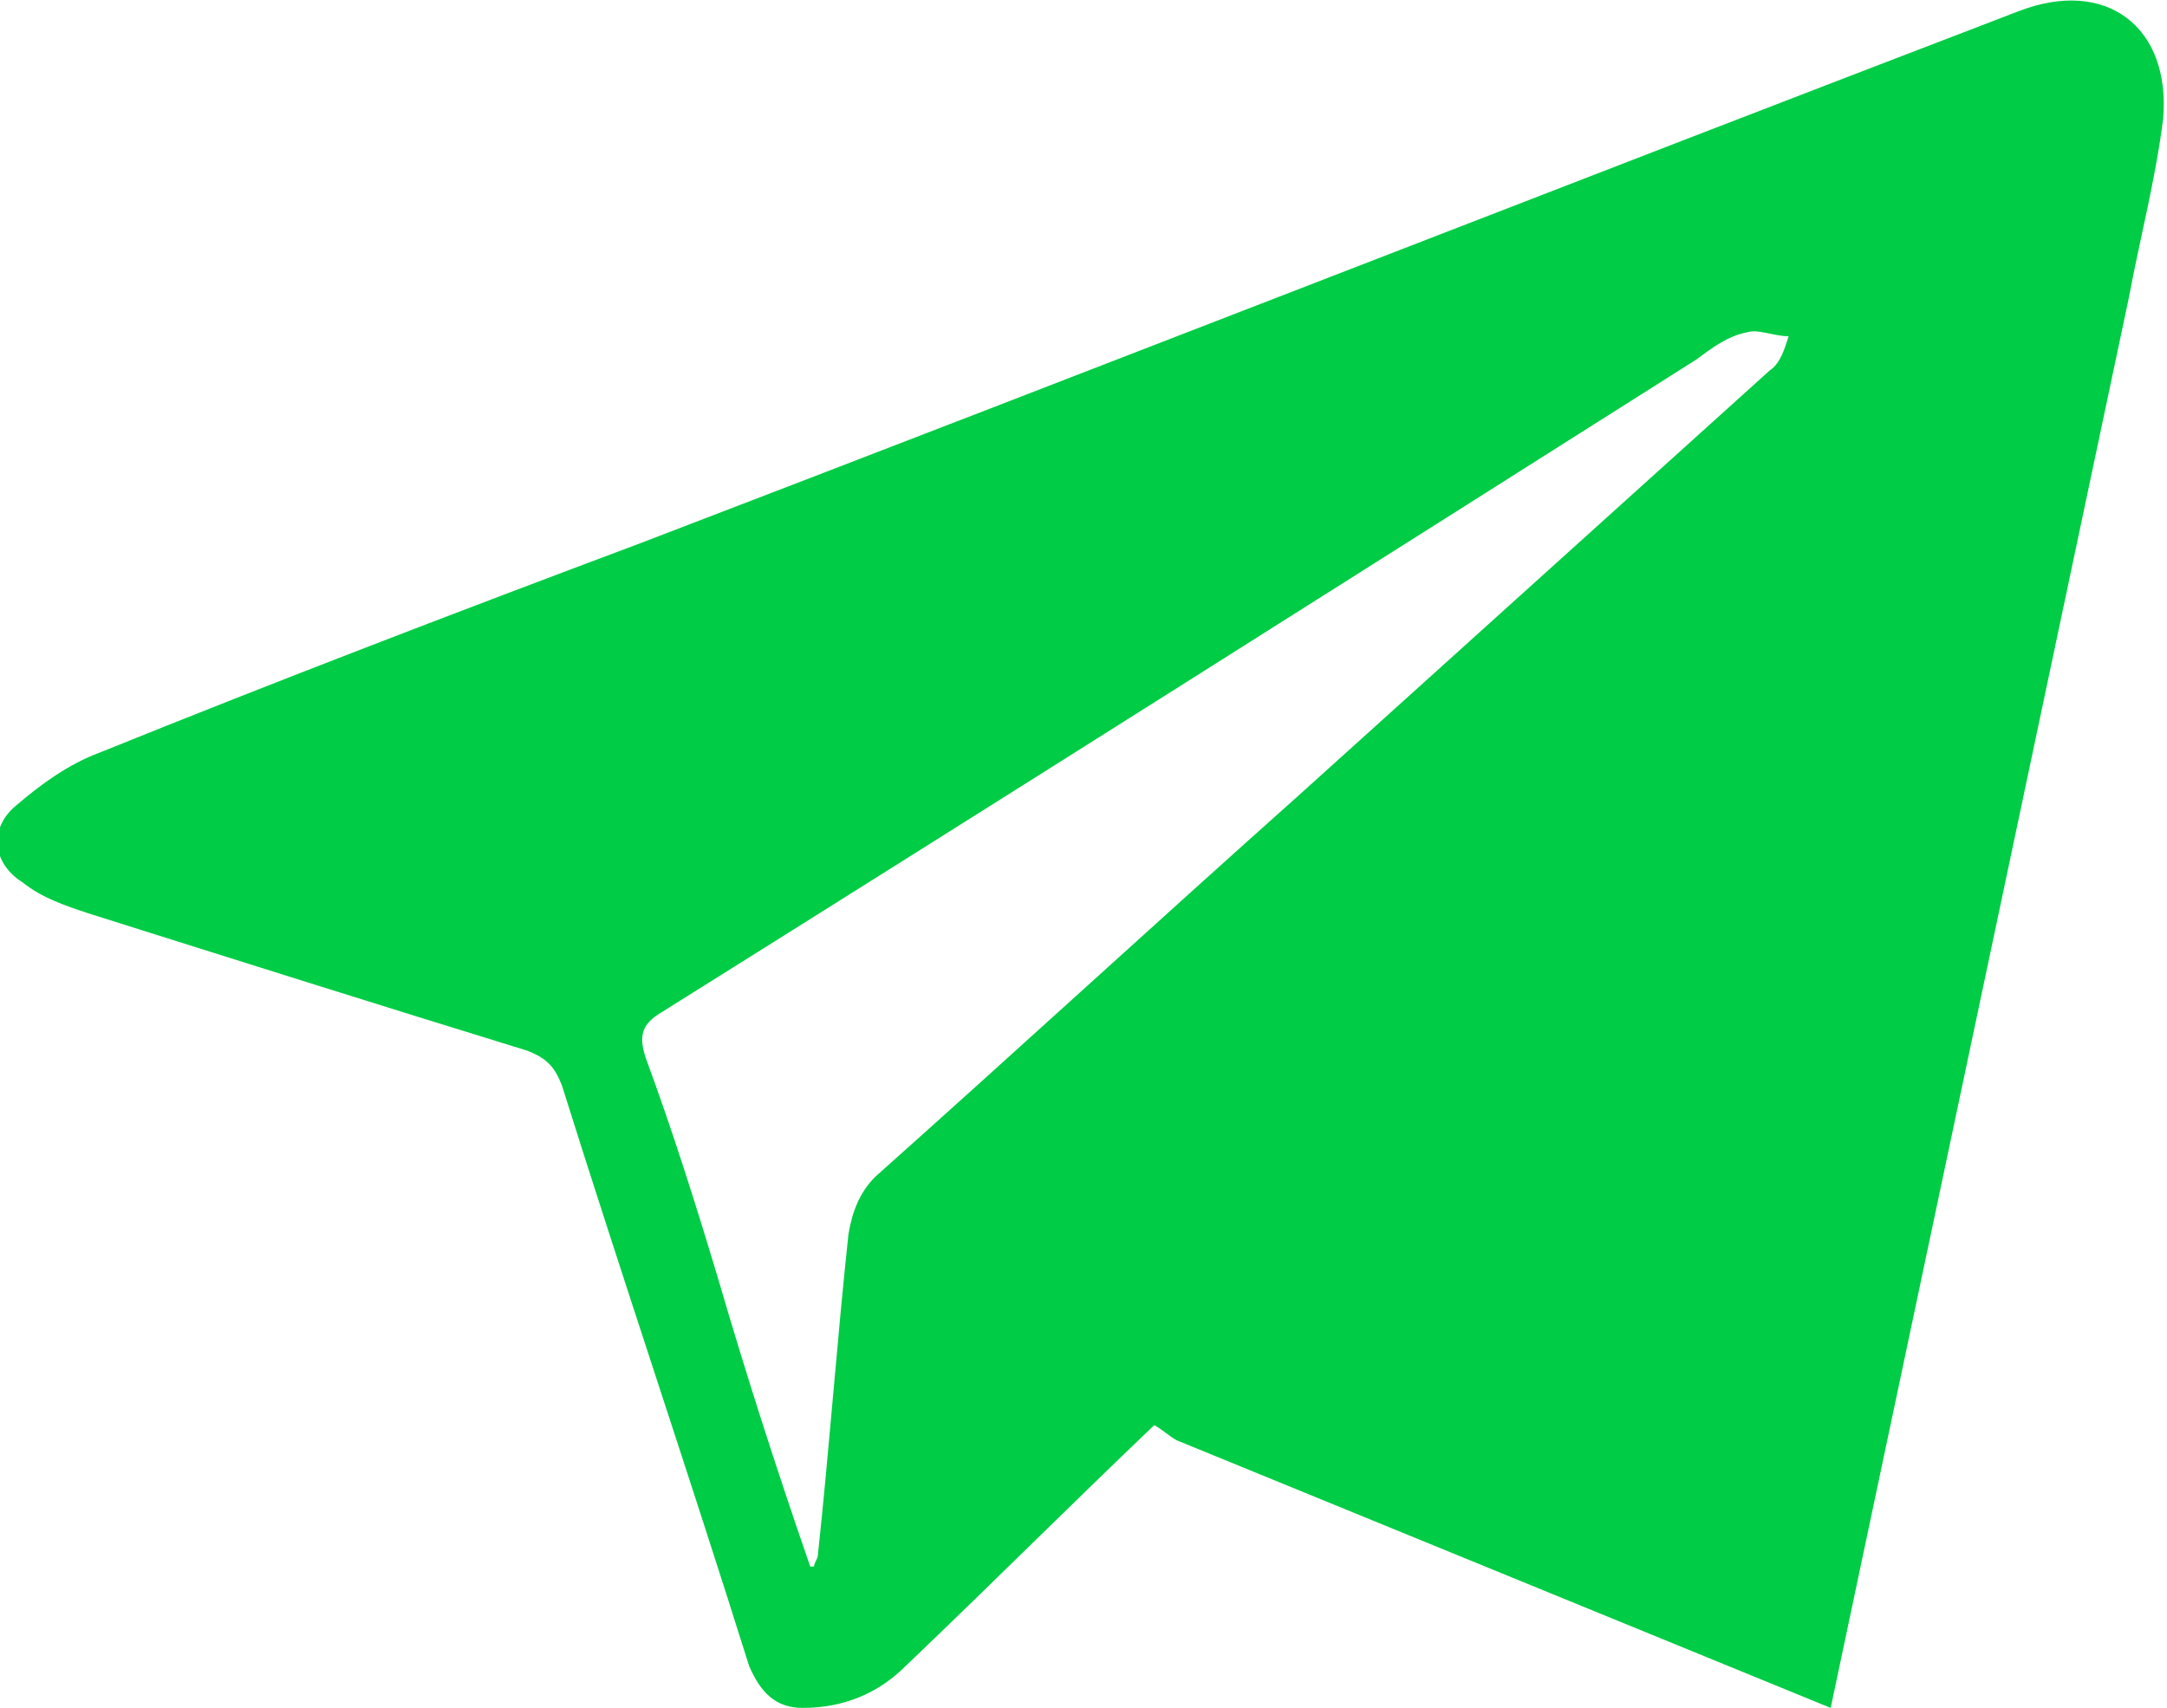
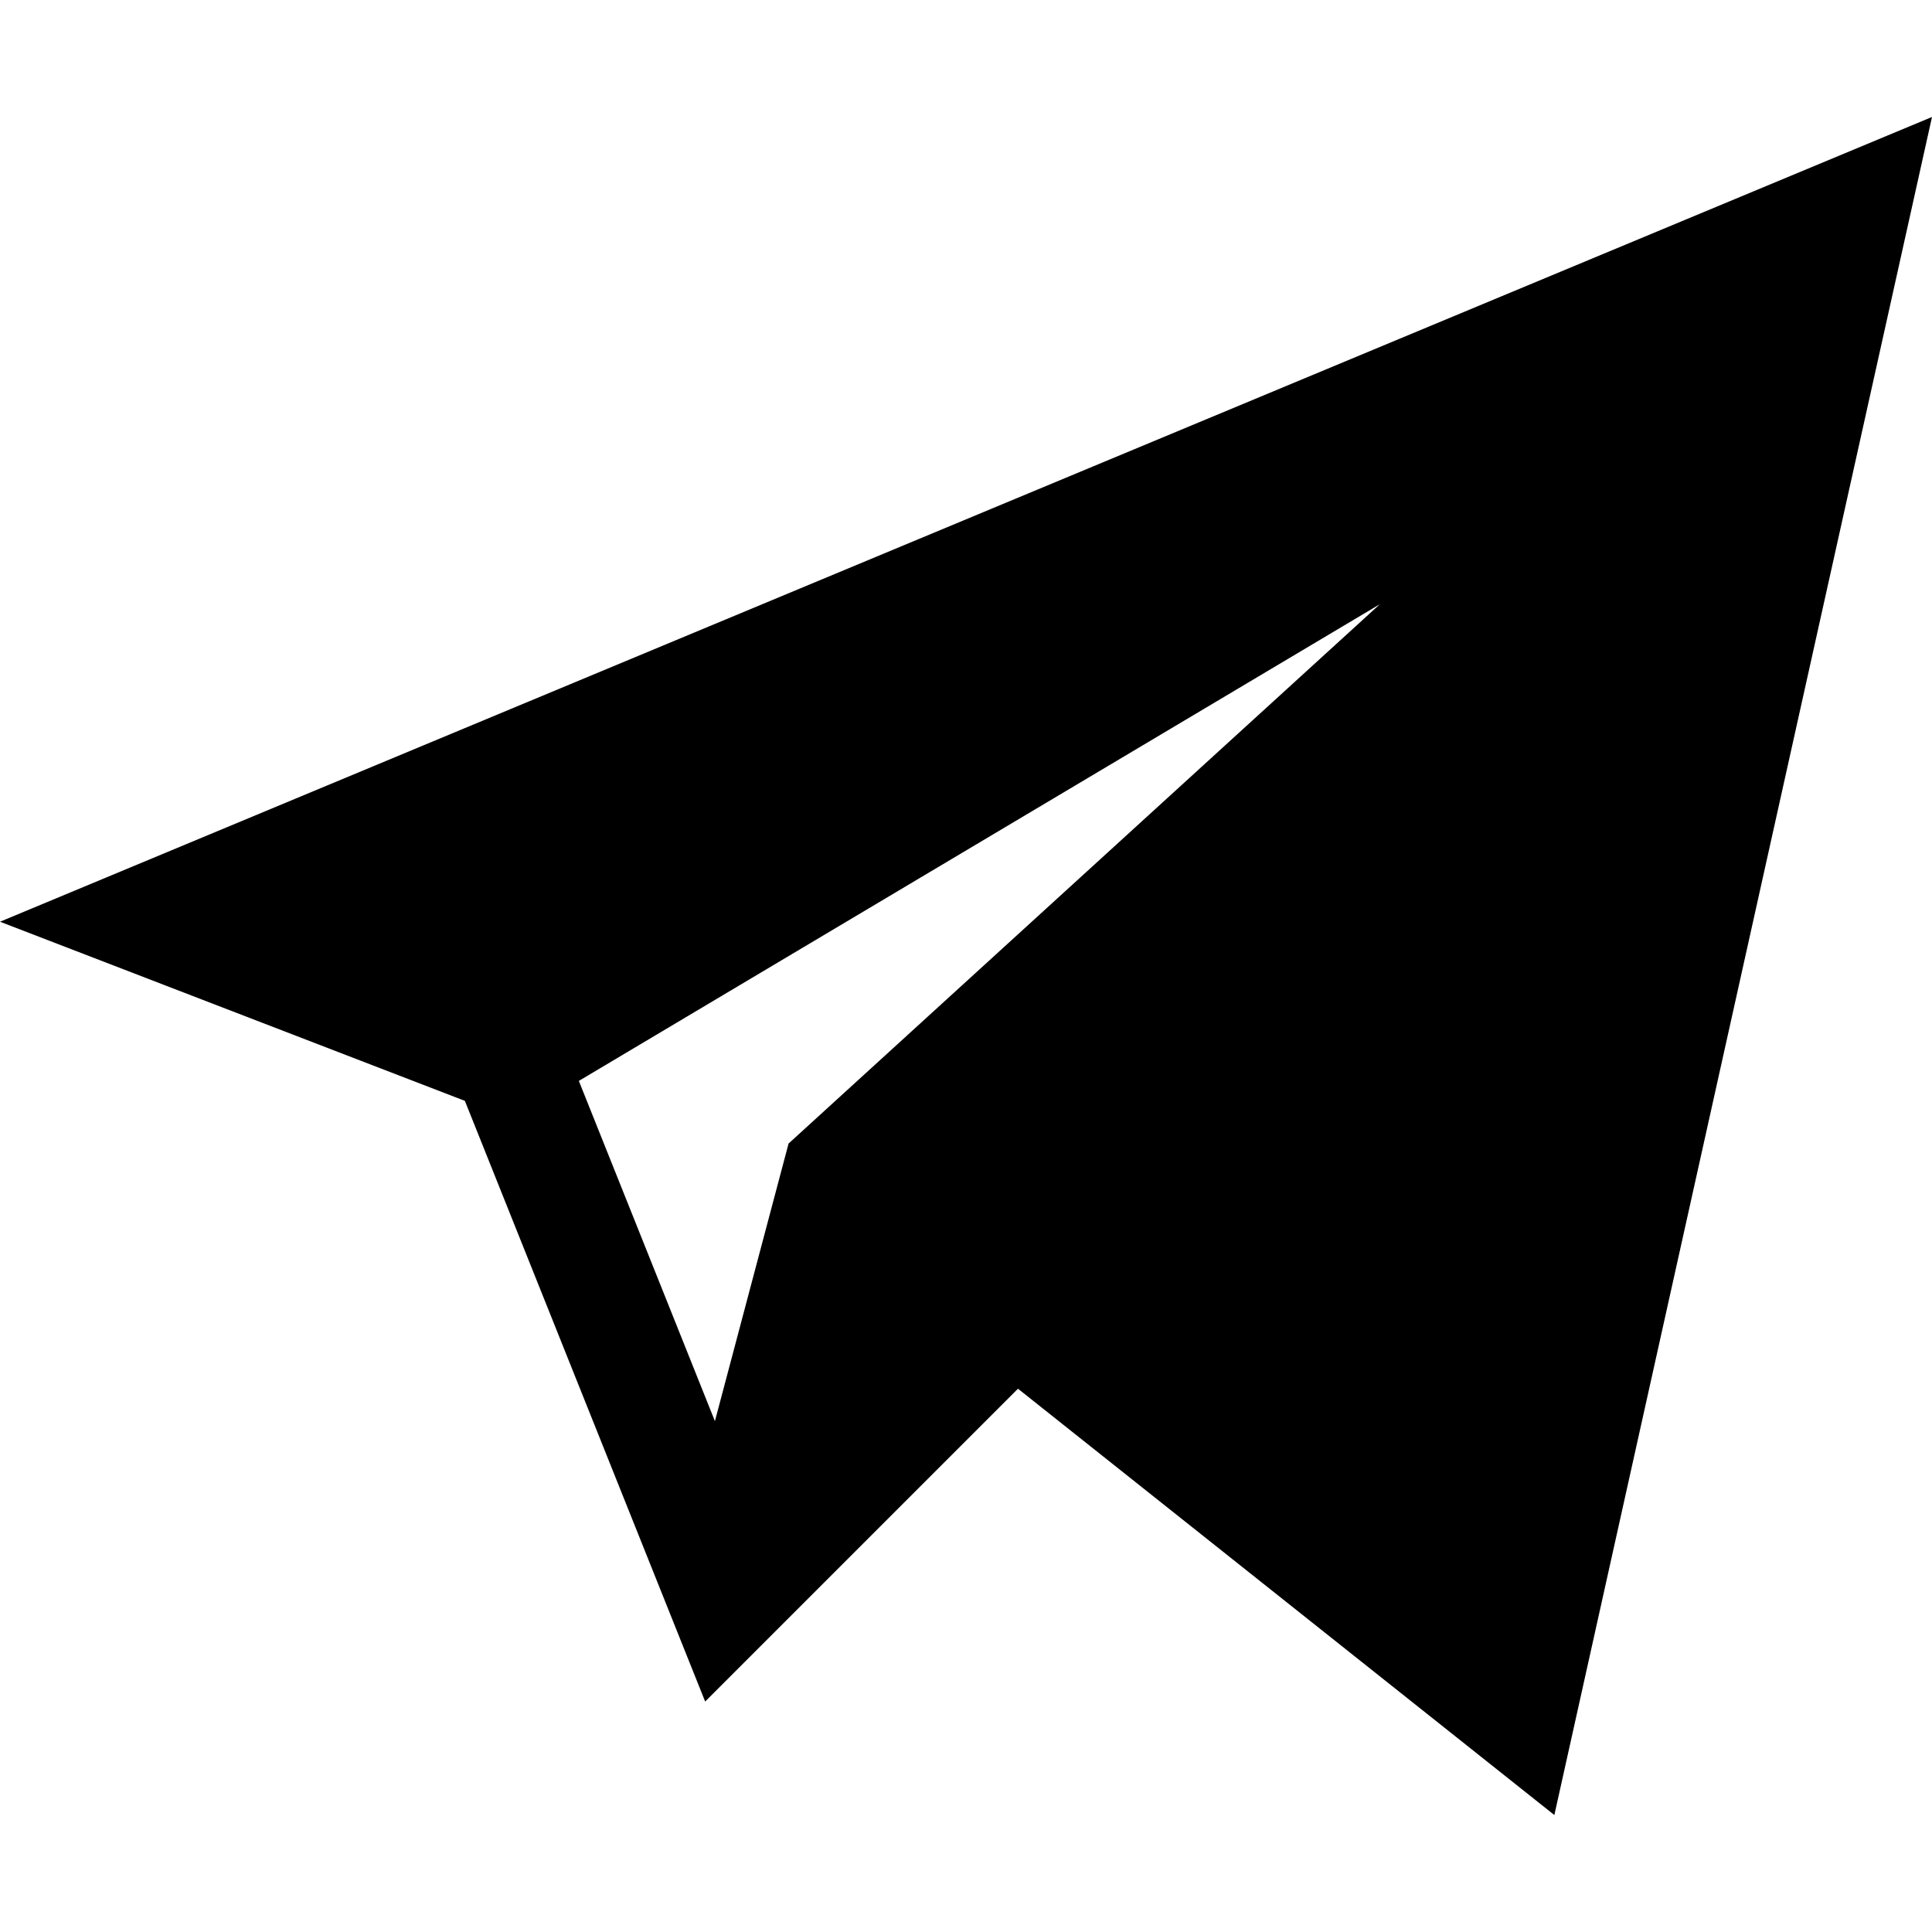
- <svg xmlns="http://www.w3.org/2000/svg" version="1.1" id="Слой_1" x="0px" y="0px" viewBox="0 0 56.7 44.7" style="enable-background:new 0 0 56.7 44.7;" xml:space="preserve">
-   <style type="text/css">
- 	.st0{fill:#00CC45;}
- </style>
-   <path class="st0" d="M30.8,37.7c-0.2-0.1-0.4-0.3-0.6-0.4c-2.2,2.1-4.3,4.2-6.5,6.3c-0.7,0.7-1.6,1.1-2.7,1.1  c-0.7,0-1.1-0.4-1.4-1.1c-1.6-5.1-3.3-10.1-4.9-15.2c-0.2-0.5-0.4-0.7-0.9-0.9c-3.9-1.2-7.7-2.4-11.5-3.6c-0.6-0.2-1.2-0.4-1.7-0.8  c-0.8-0.5-0.9-1.4-0.2-2c0.7-0.6,1.4-1.1,2.2-1.4c4.7-1.9,9.4-3.7,14.2-5.5c12-4.6,24-9.3,36-13.9c2.3-0.9,4,0.4,3.8,2.8  c-0.2,1.6-0.6,3.1-0.9,4.7c-2.6,12.3-5.2,24.6-7.8,36.9 M21.2,41c0,0,0.1,0,0.1,0c0-0.1,0.1-0.2,0.1-0.3c0.3-2.8,0.5-5.6,0.8-8.4  c0.1-0.6,0.3-1.1,0.7-1.5c3.7-3.3,7.4-6.7,11.1-10c4.1-3.7,8.2-7.4,12.3-11.1c0.3-0.2,0.4-0.6,0.5-0.9c-0.4,0-0.8-0.2-1.1-0.1  c-0.5,0.1-0.9,0.4-1.3,0.7c-9,5.7-18,11.4-27.1,17.1c-0.5,0.3-0.6,0.6-0.4,1.2c0.7,1.9,1.3,3.8,1.9,5.8C19.5,35.9,20.3,38.4,21.2,41  z" />
+ <svg xmlns="http://www.w3.org/2000/svg" viewBox="0 -31 512 512">
+   <path d="m123.195 260.738 63.68 159.188 82.902-82.902 142.141 112.977 100.082-450-512 213.266zm242.5-131.629-156.715 142.941-19.52 73.566-36.059-90.164zm0 0" />
</svg>
